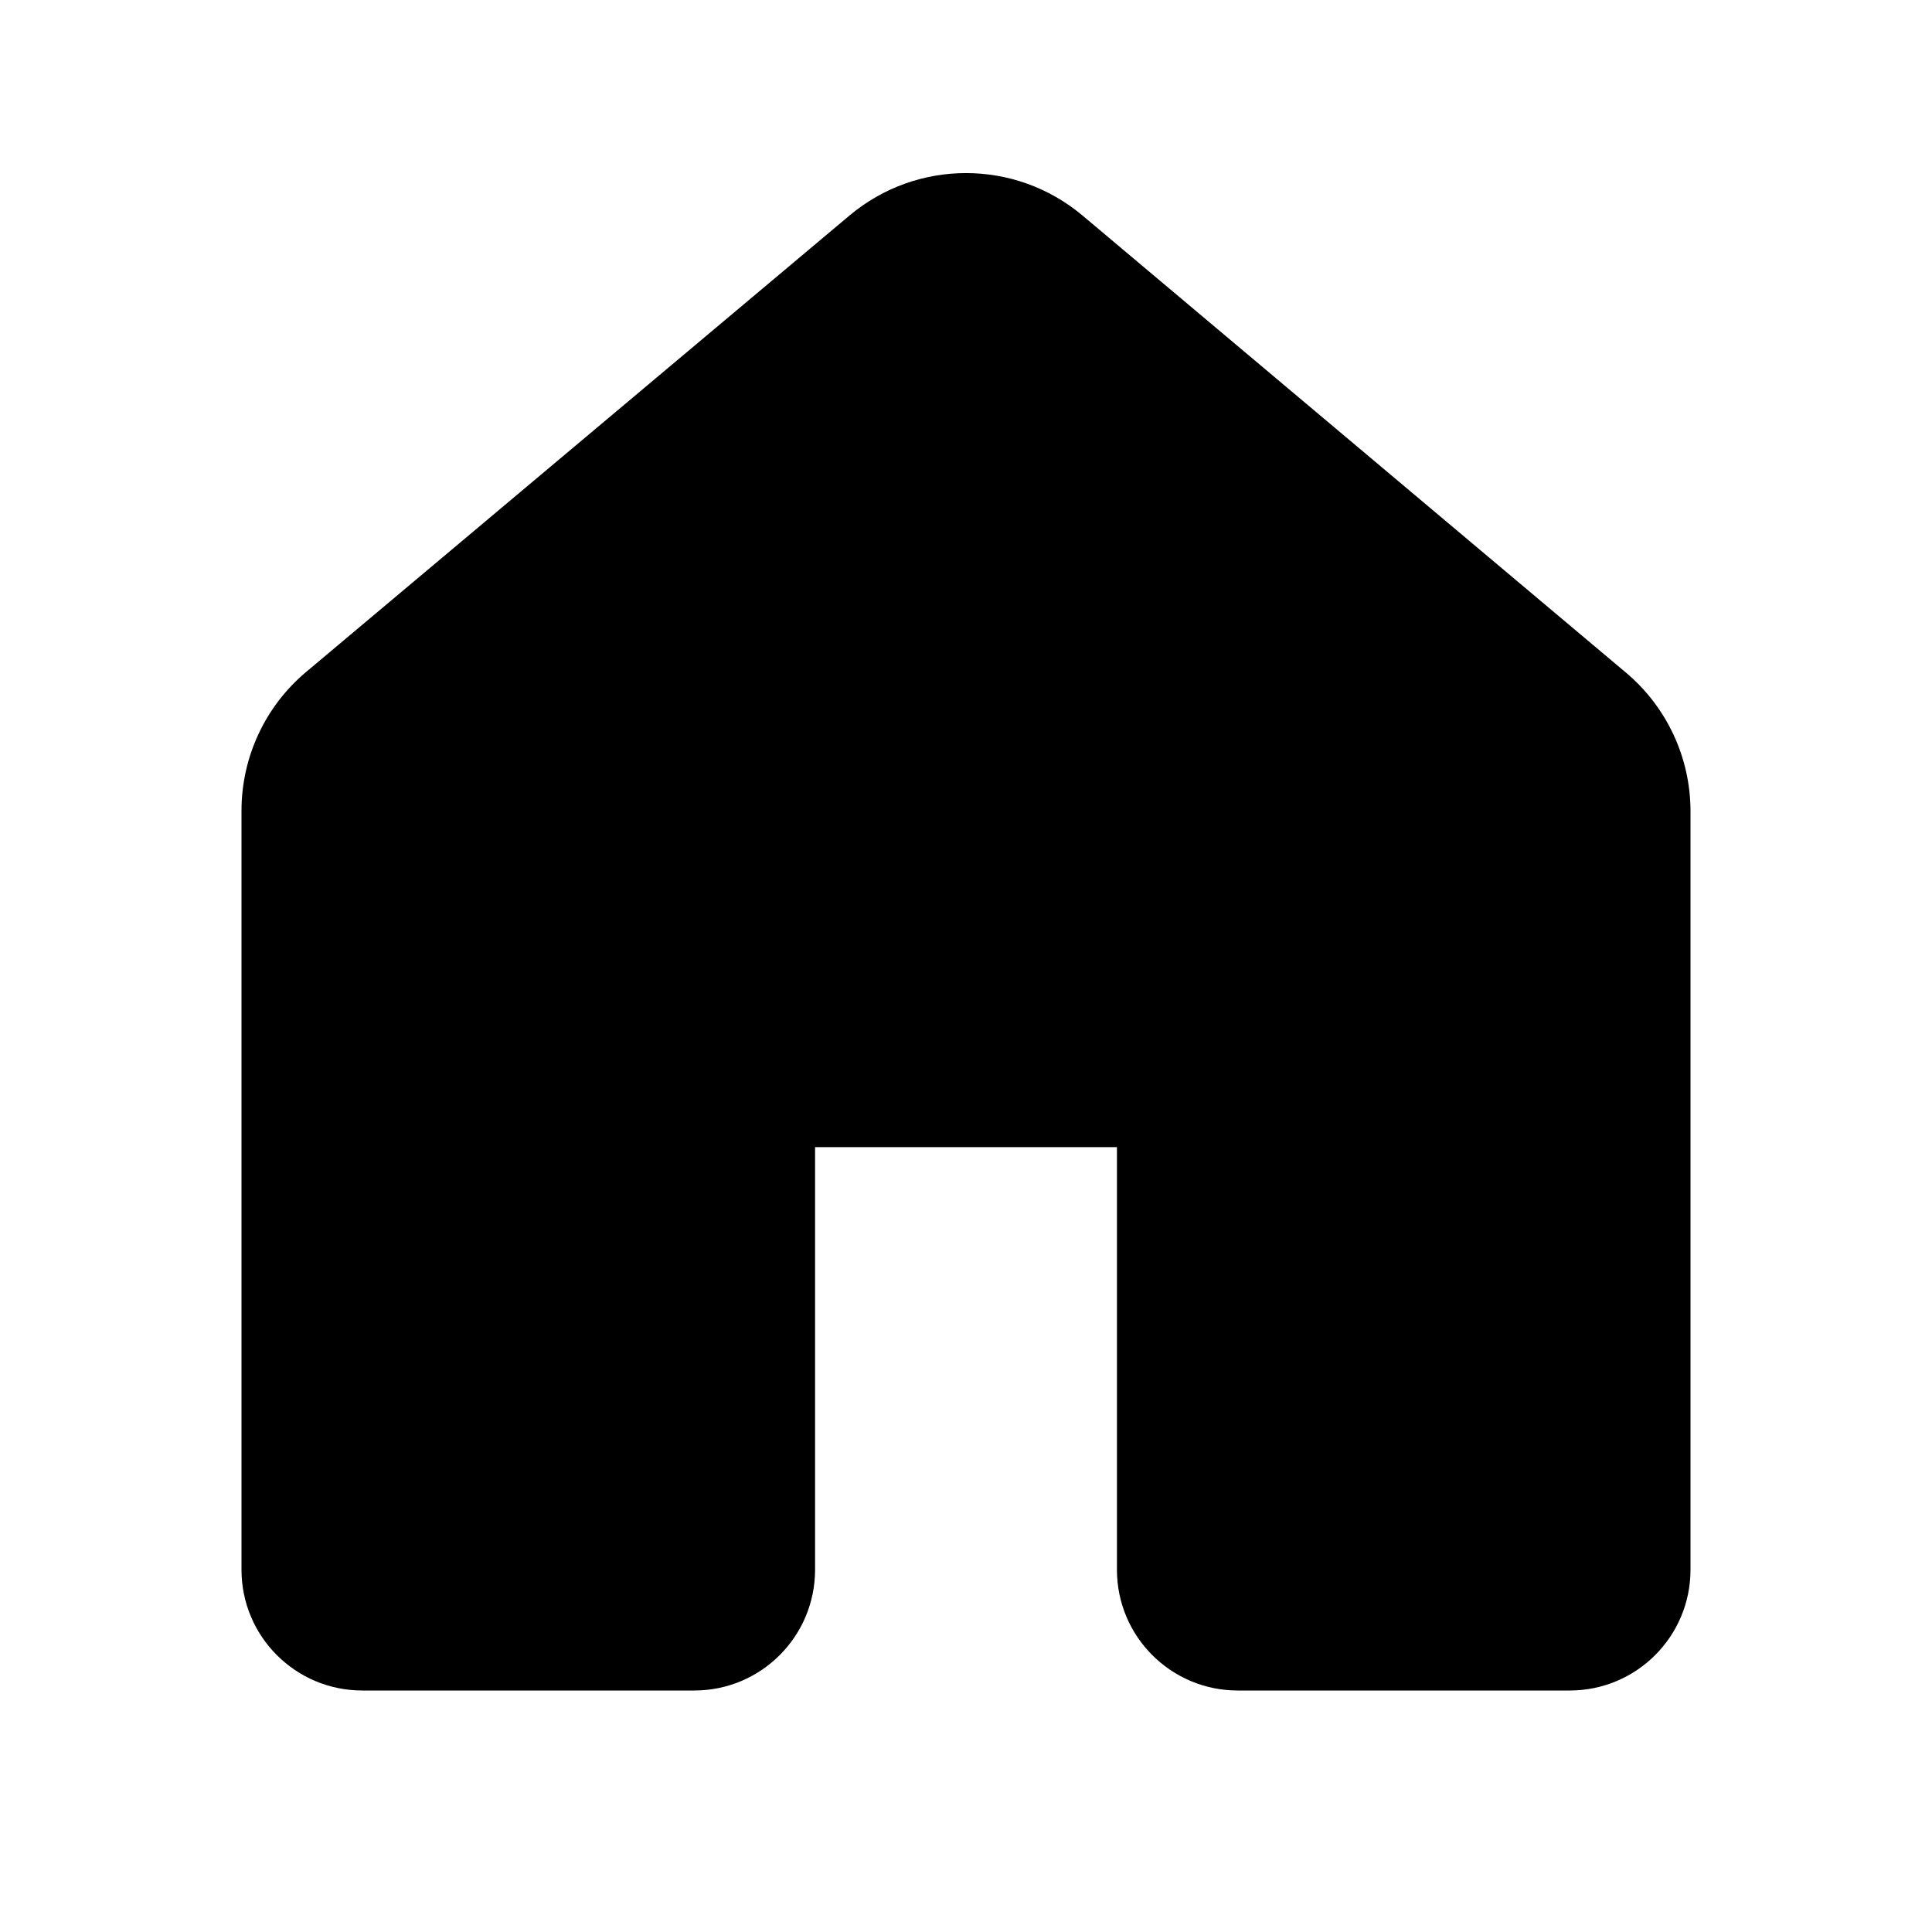
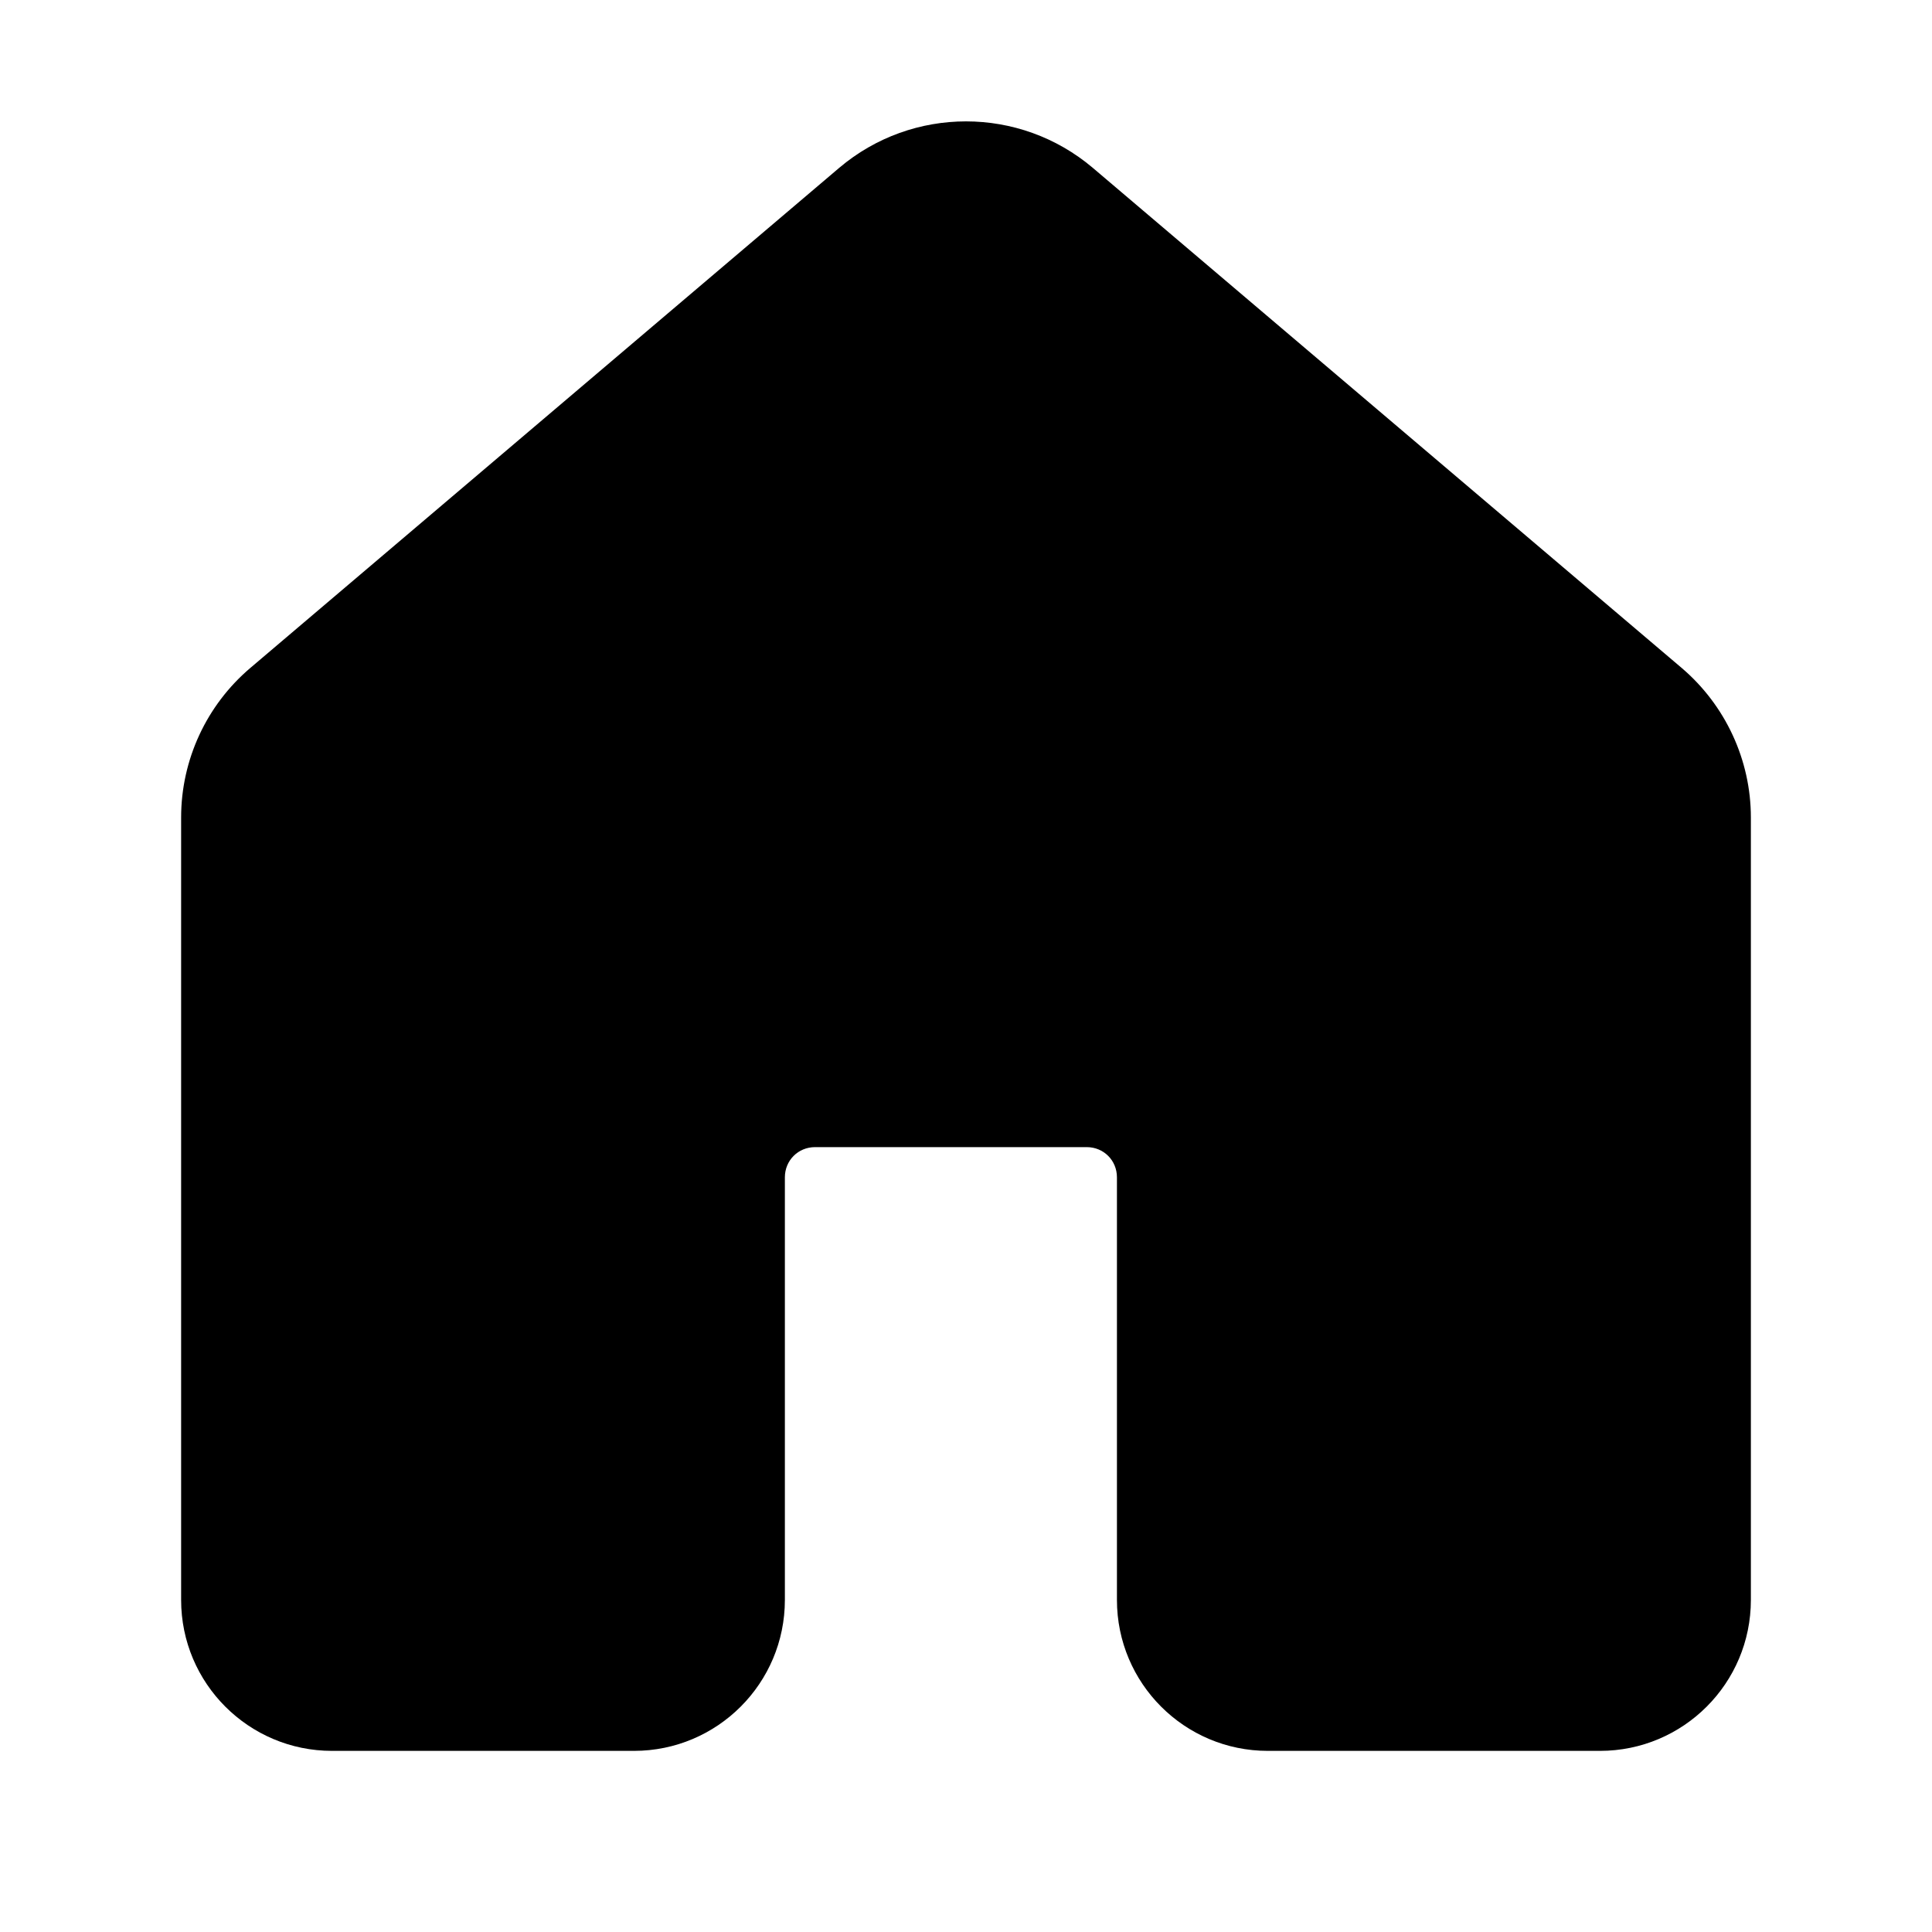
<svg xmlns="http://www.w3.org/2000/svg" width="32" height="32" viewBox="0 0 32 32">
-   <path d="M14.07 3.57a3 3 0 013.86 0l9 7.57a3 3 0 011.07 2.3V26a2 2 0 01-2 2h-5.5a2 2 0 01-2-2v-7h-5v7a2 2 0 01-2 2H6a2 2 0 01-2-2V13.43a3 3 0 011.07-2.3l9-7.56z" />
+   <path d="M18.1 2.78a3.25 3.25 0 00-4.2 0l-9.75 8.28A3.25 3.25 0 003 13.54V26.5A2.5 2.5 0 005.5 29h5a2.5 2.5 0 002.5-2.5v-7c0-.28.22-.5.5-.5H18c.28 0 .5.22.5.5v7A2.5 2.5 0 0021 29h5.5a2.5 2.5 0 002.5-2.5V13.54c0-.95-.42-1.86-1.15-2.48L18.1 2.78z" />
</svg>
